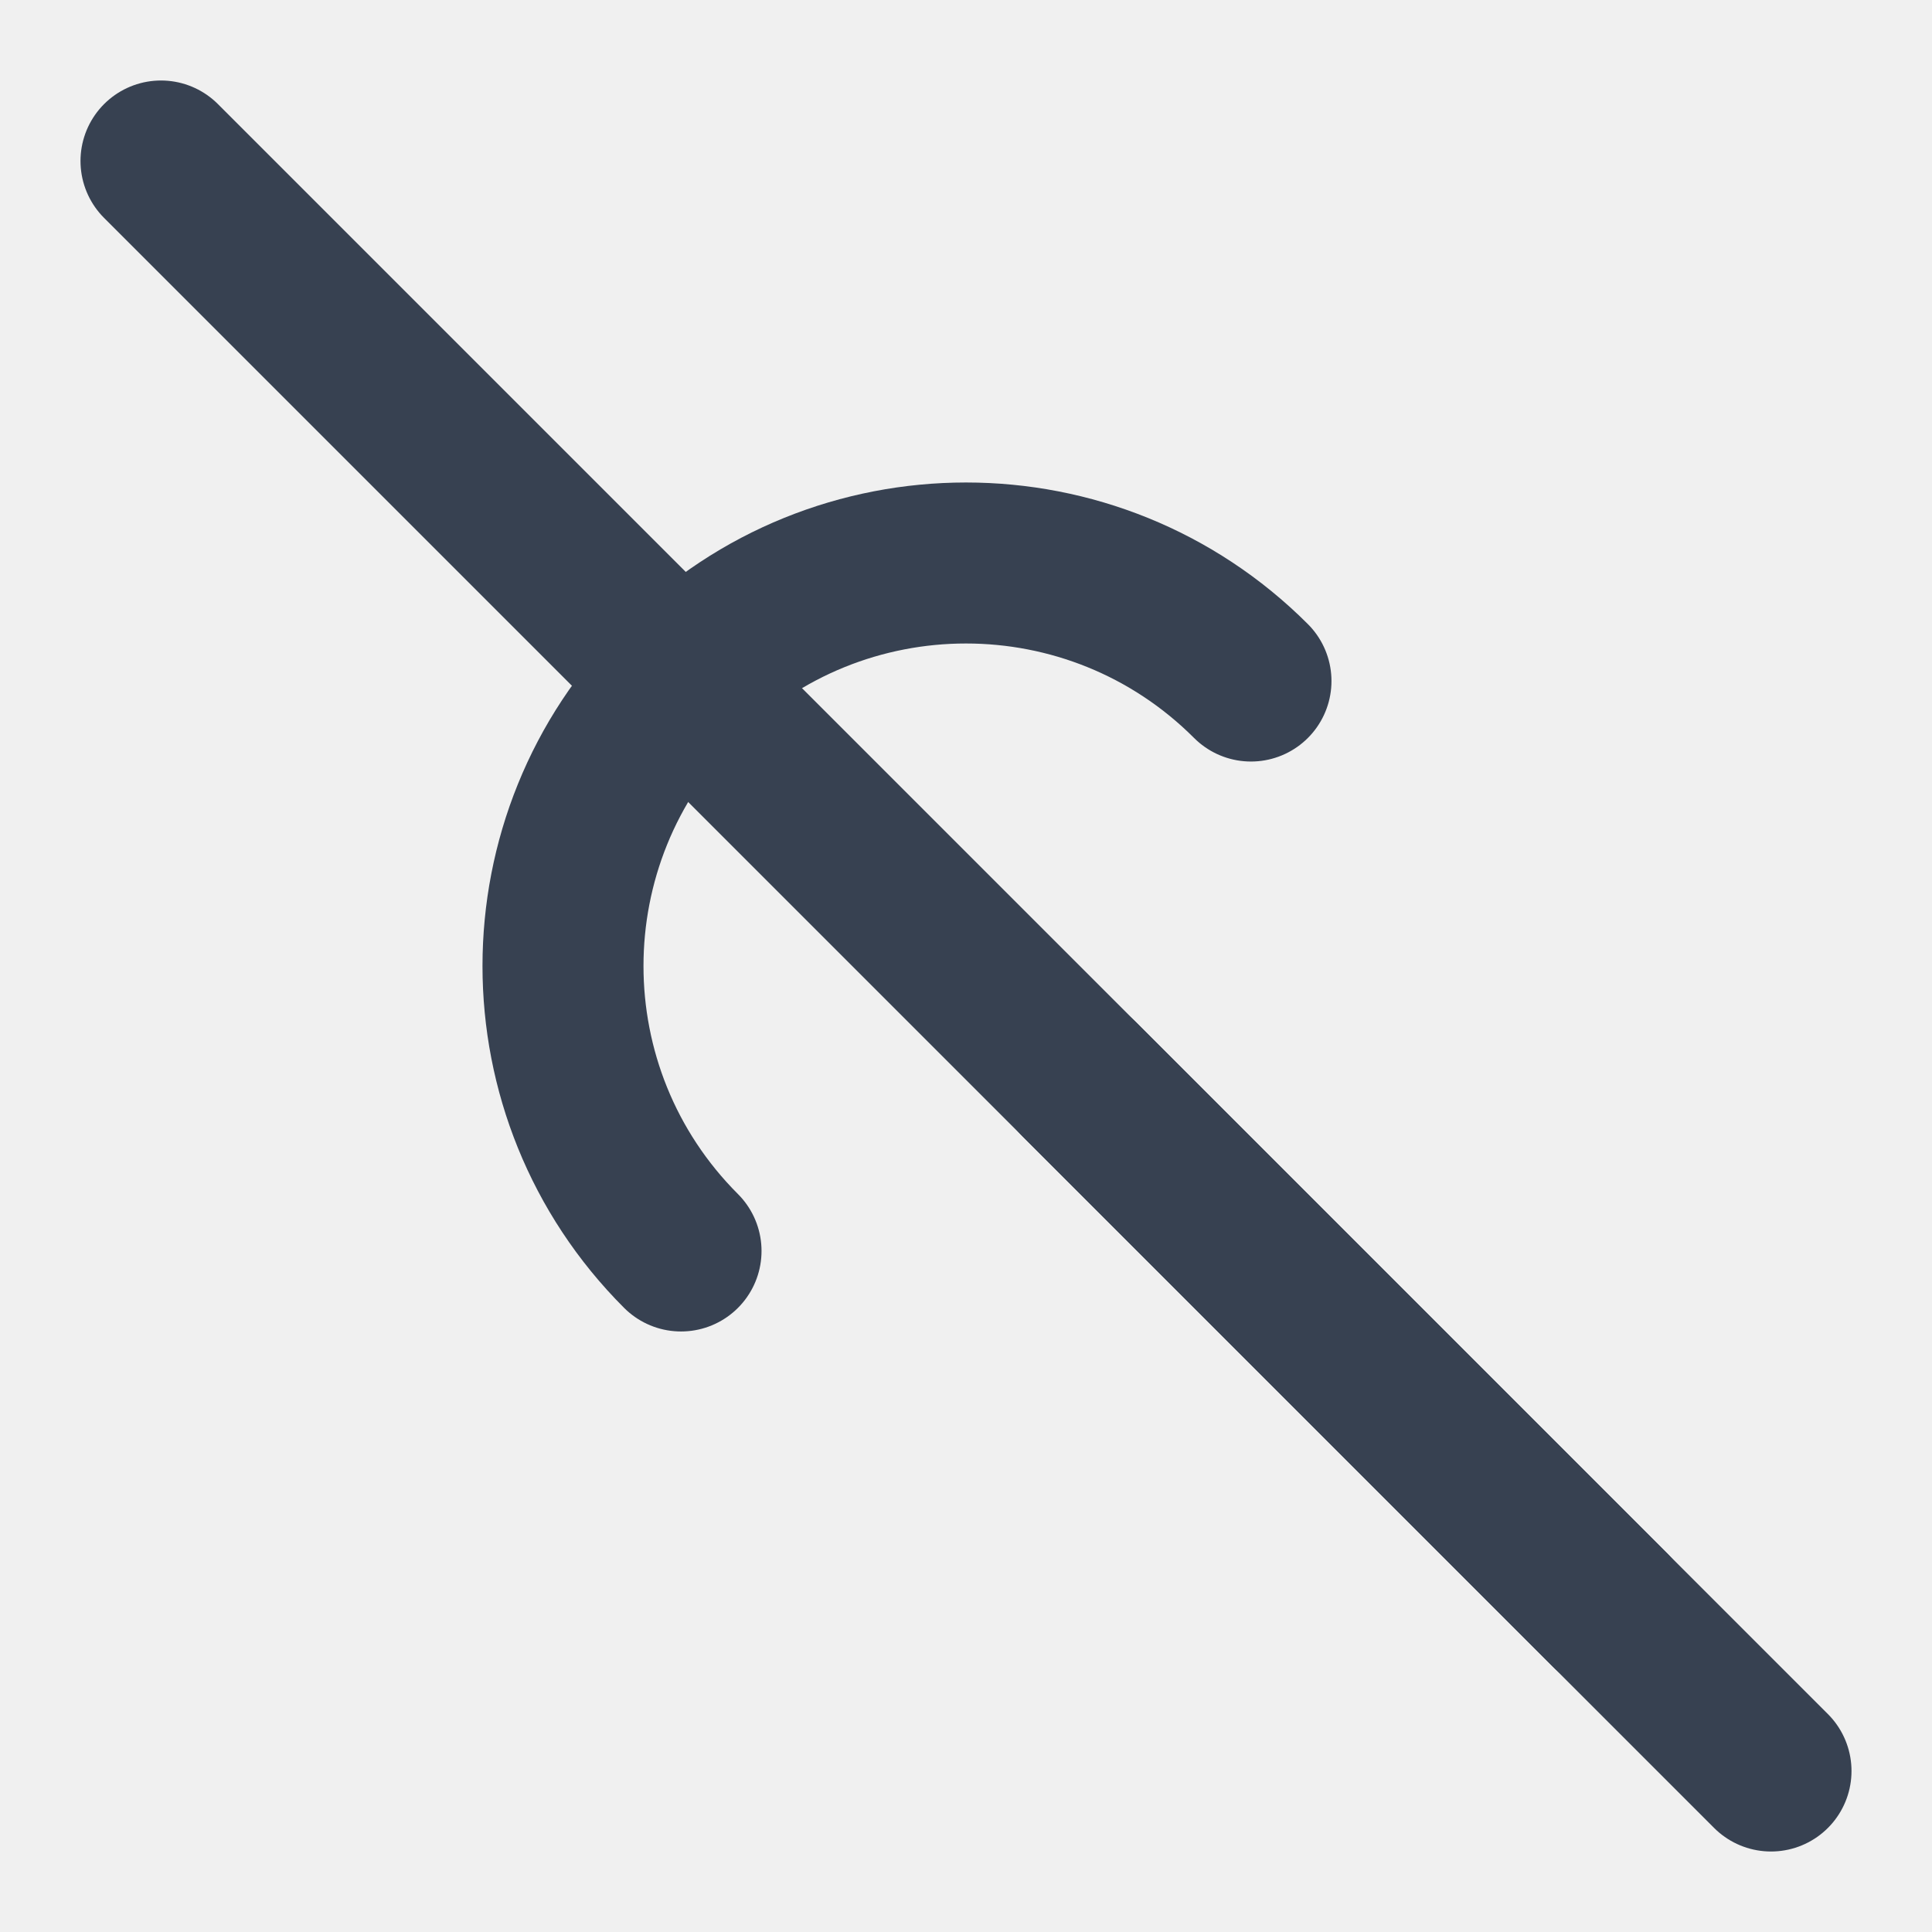
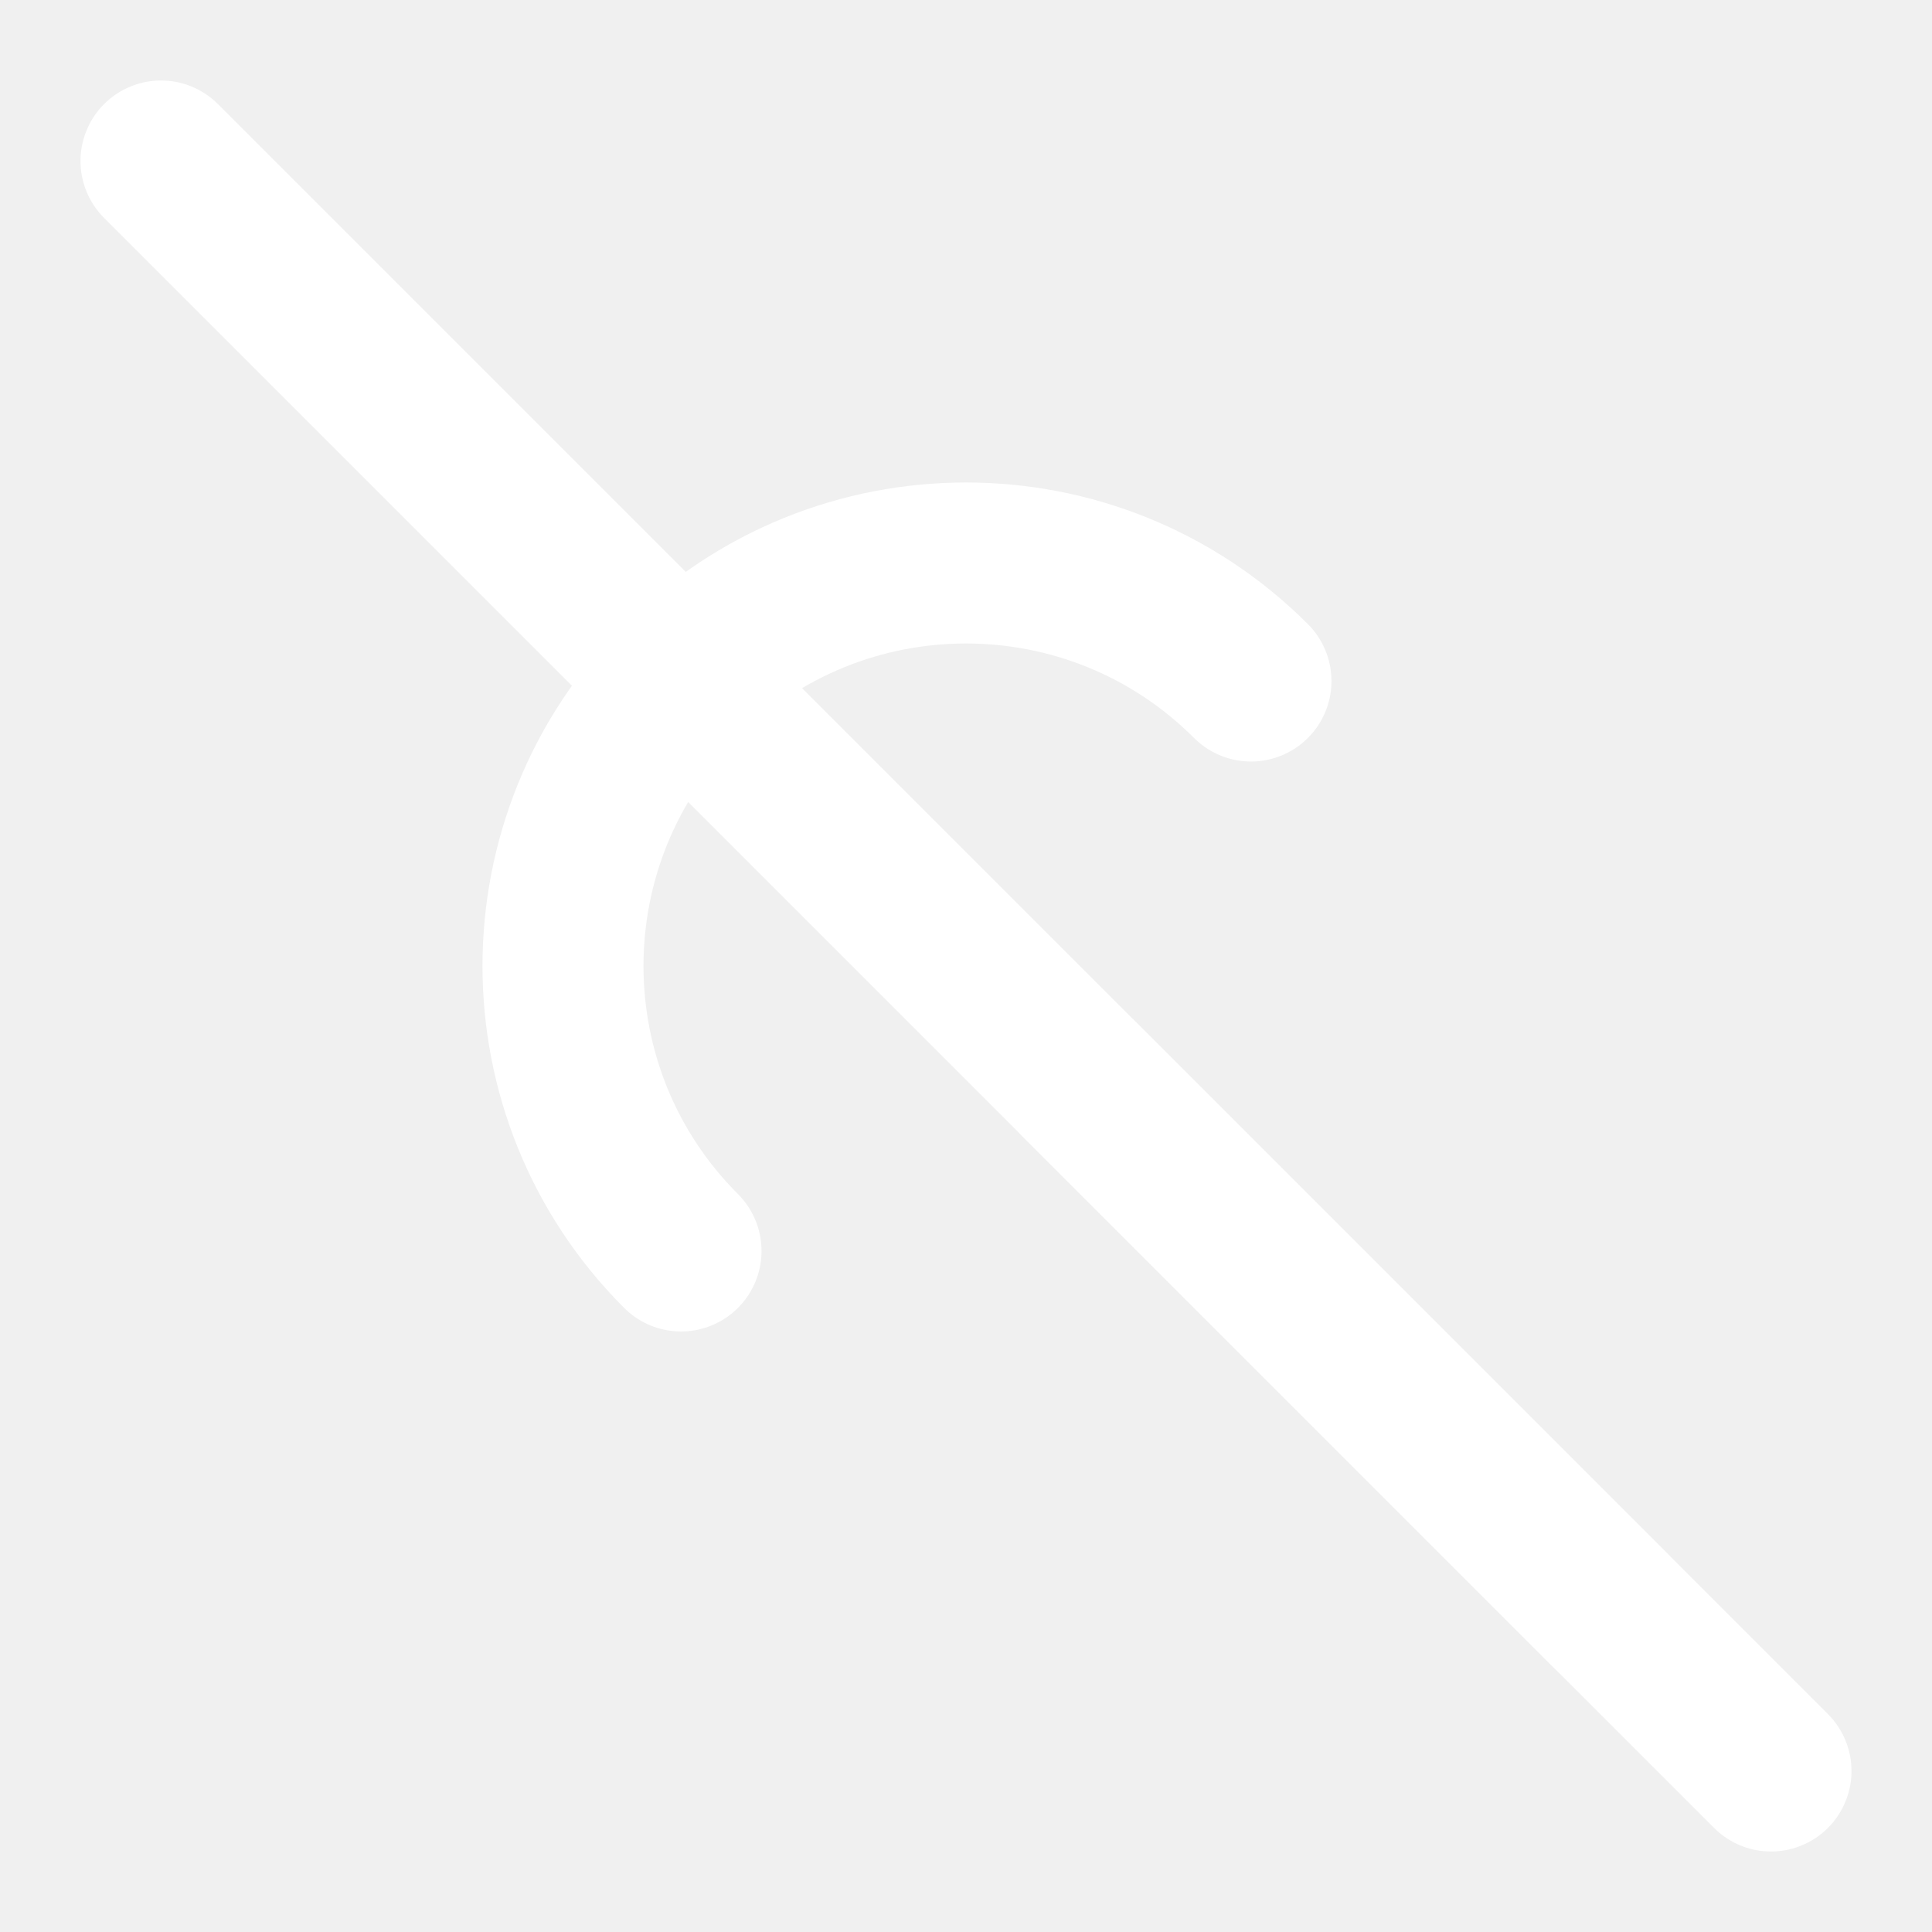
- <svg xmlns="http://www.w3.org/2000/svg" viewBox="0 0 24 24" fill="none" stroke="#374151" stroke-width="2" stroke-linecap="round" stroke-linejoin="round">
+ <svg xmlns="http://www.w3.org/2000/svg" viewBox="0 0 24 24" fill="none" stroke="#ffffff" stroke-width="2" stroke-linecap="round" stroke-linejoin="round">
  <path d="m13.41 13.41 6.59 6.59" />
  <path d="M15.54 8.46A5 5 0 1 0 8.46 15.54" />
  <line x1="2" y1="2" x2="22" y2="22" />
</svg>
